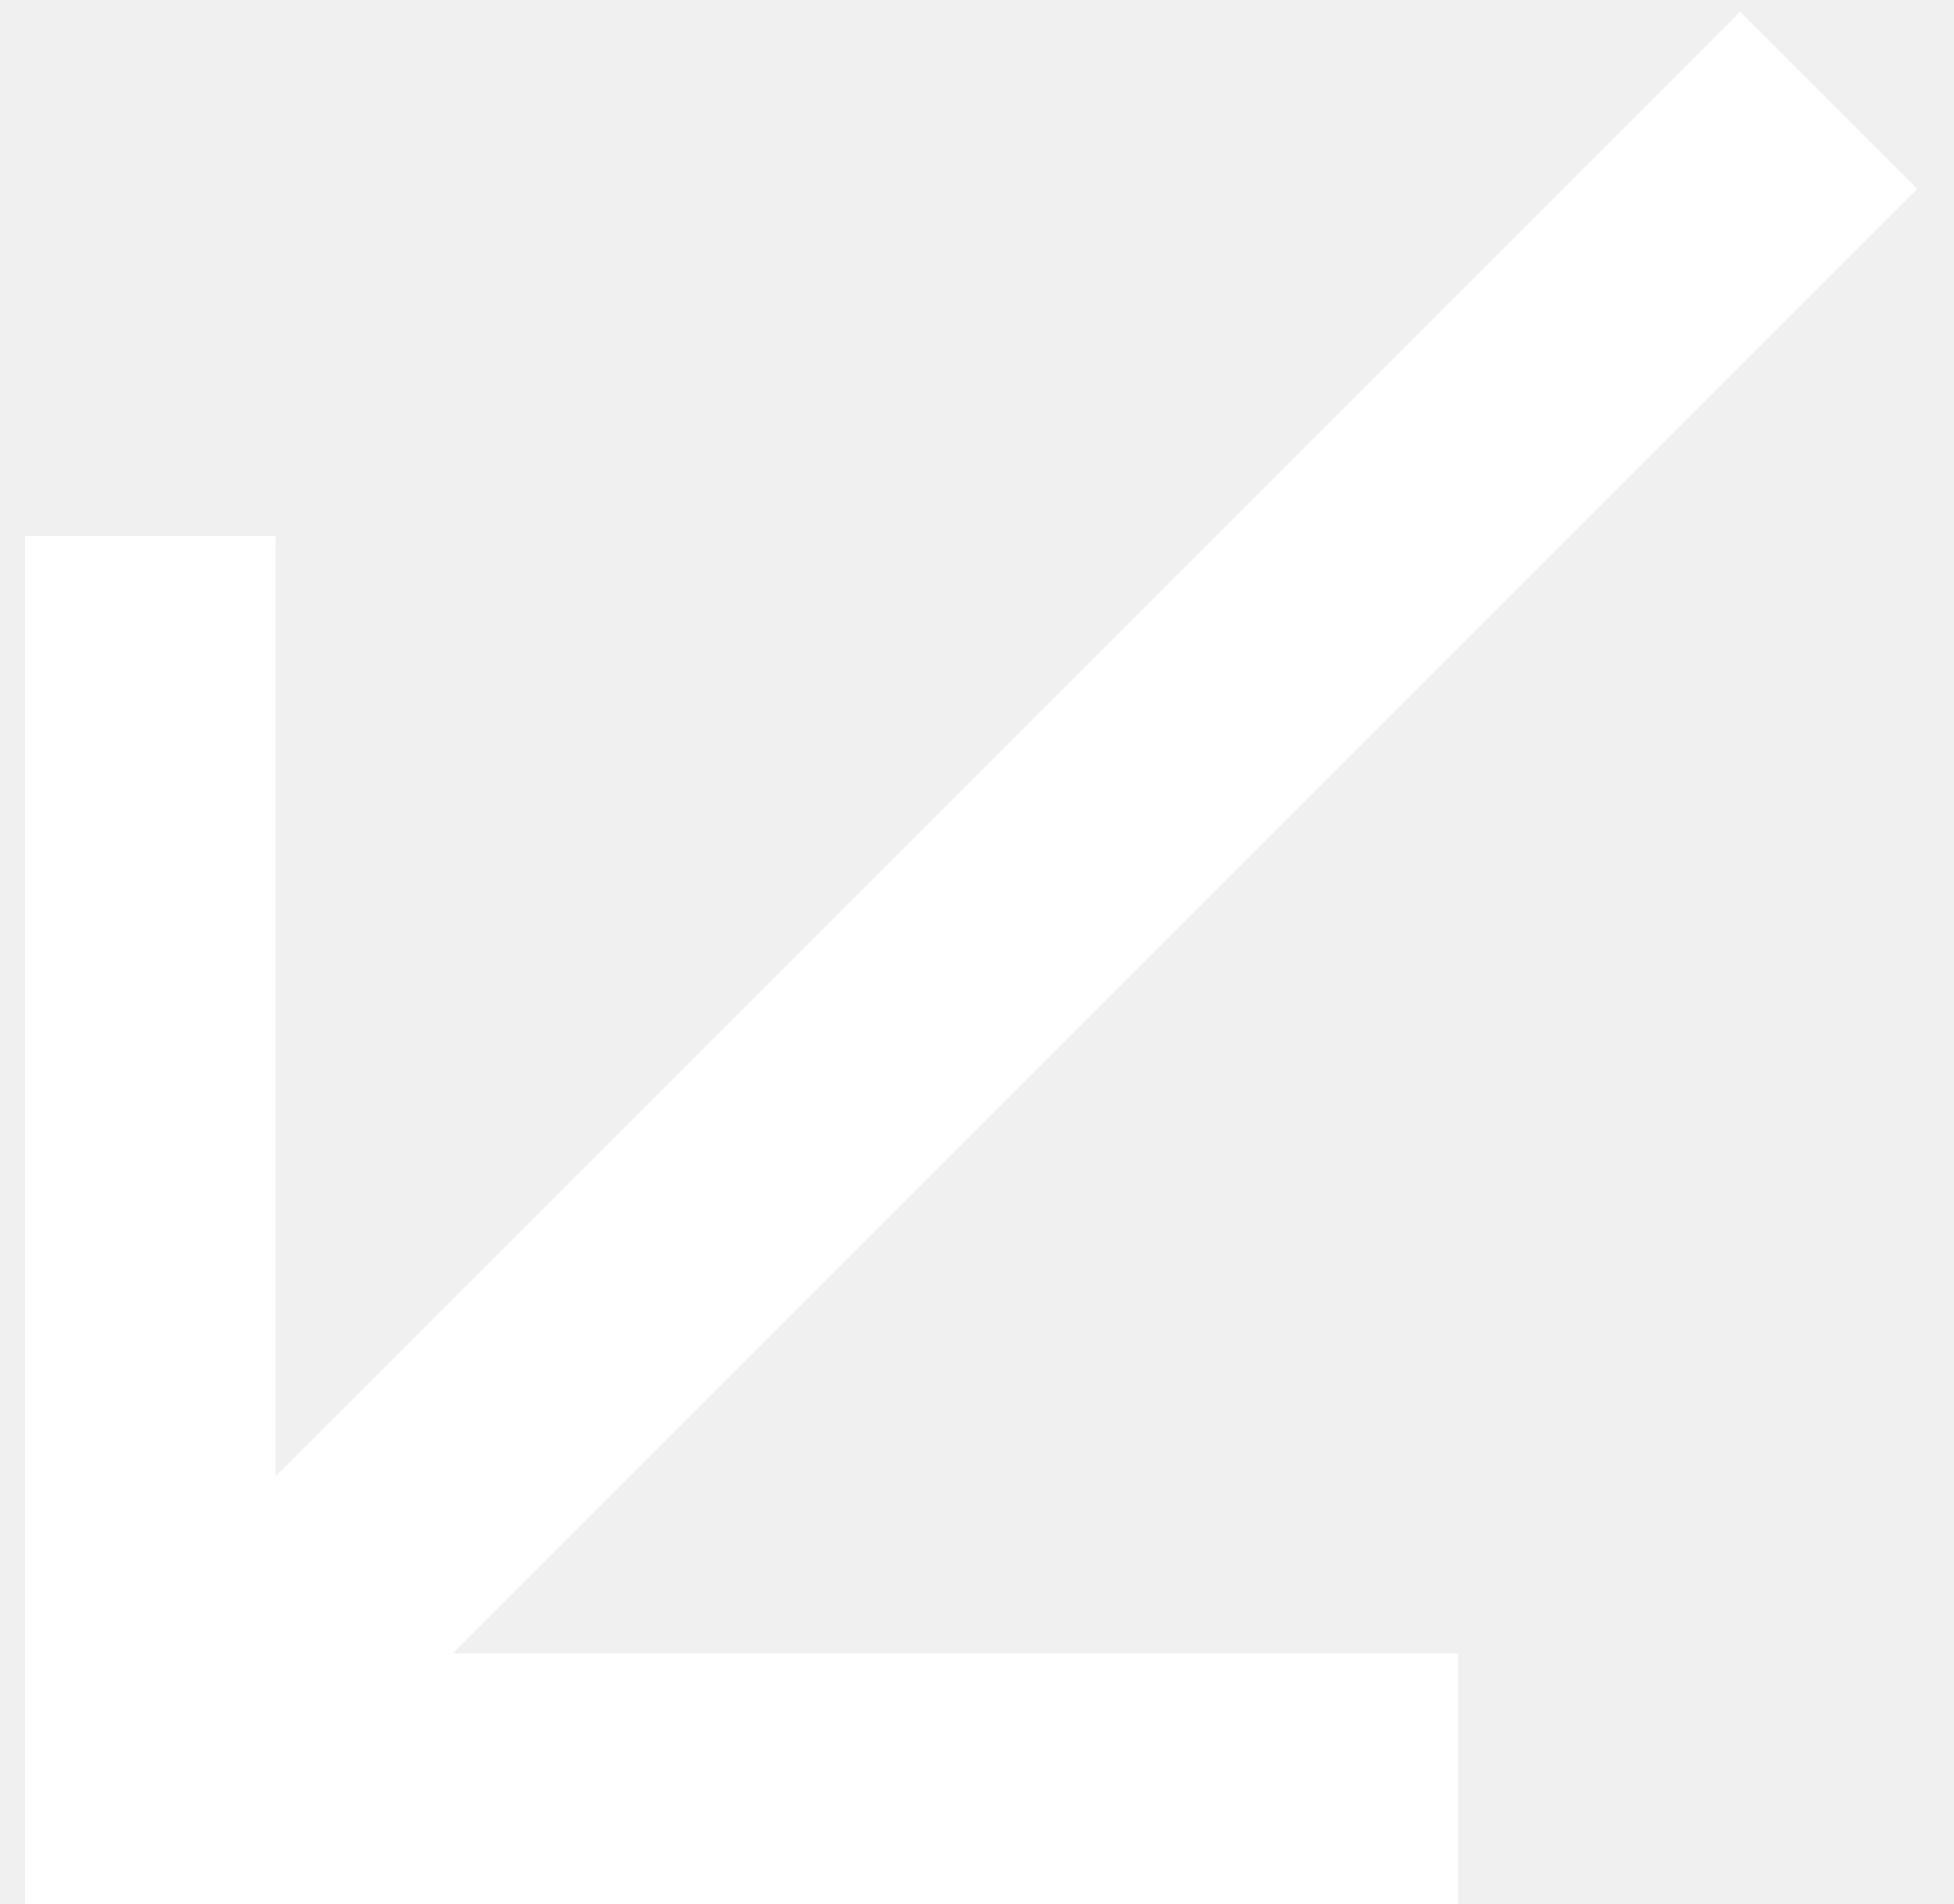
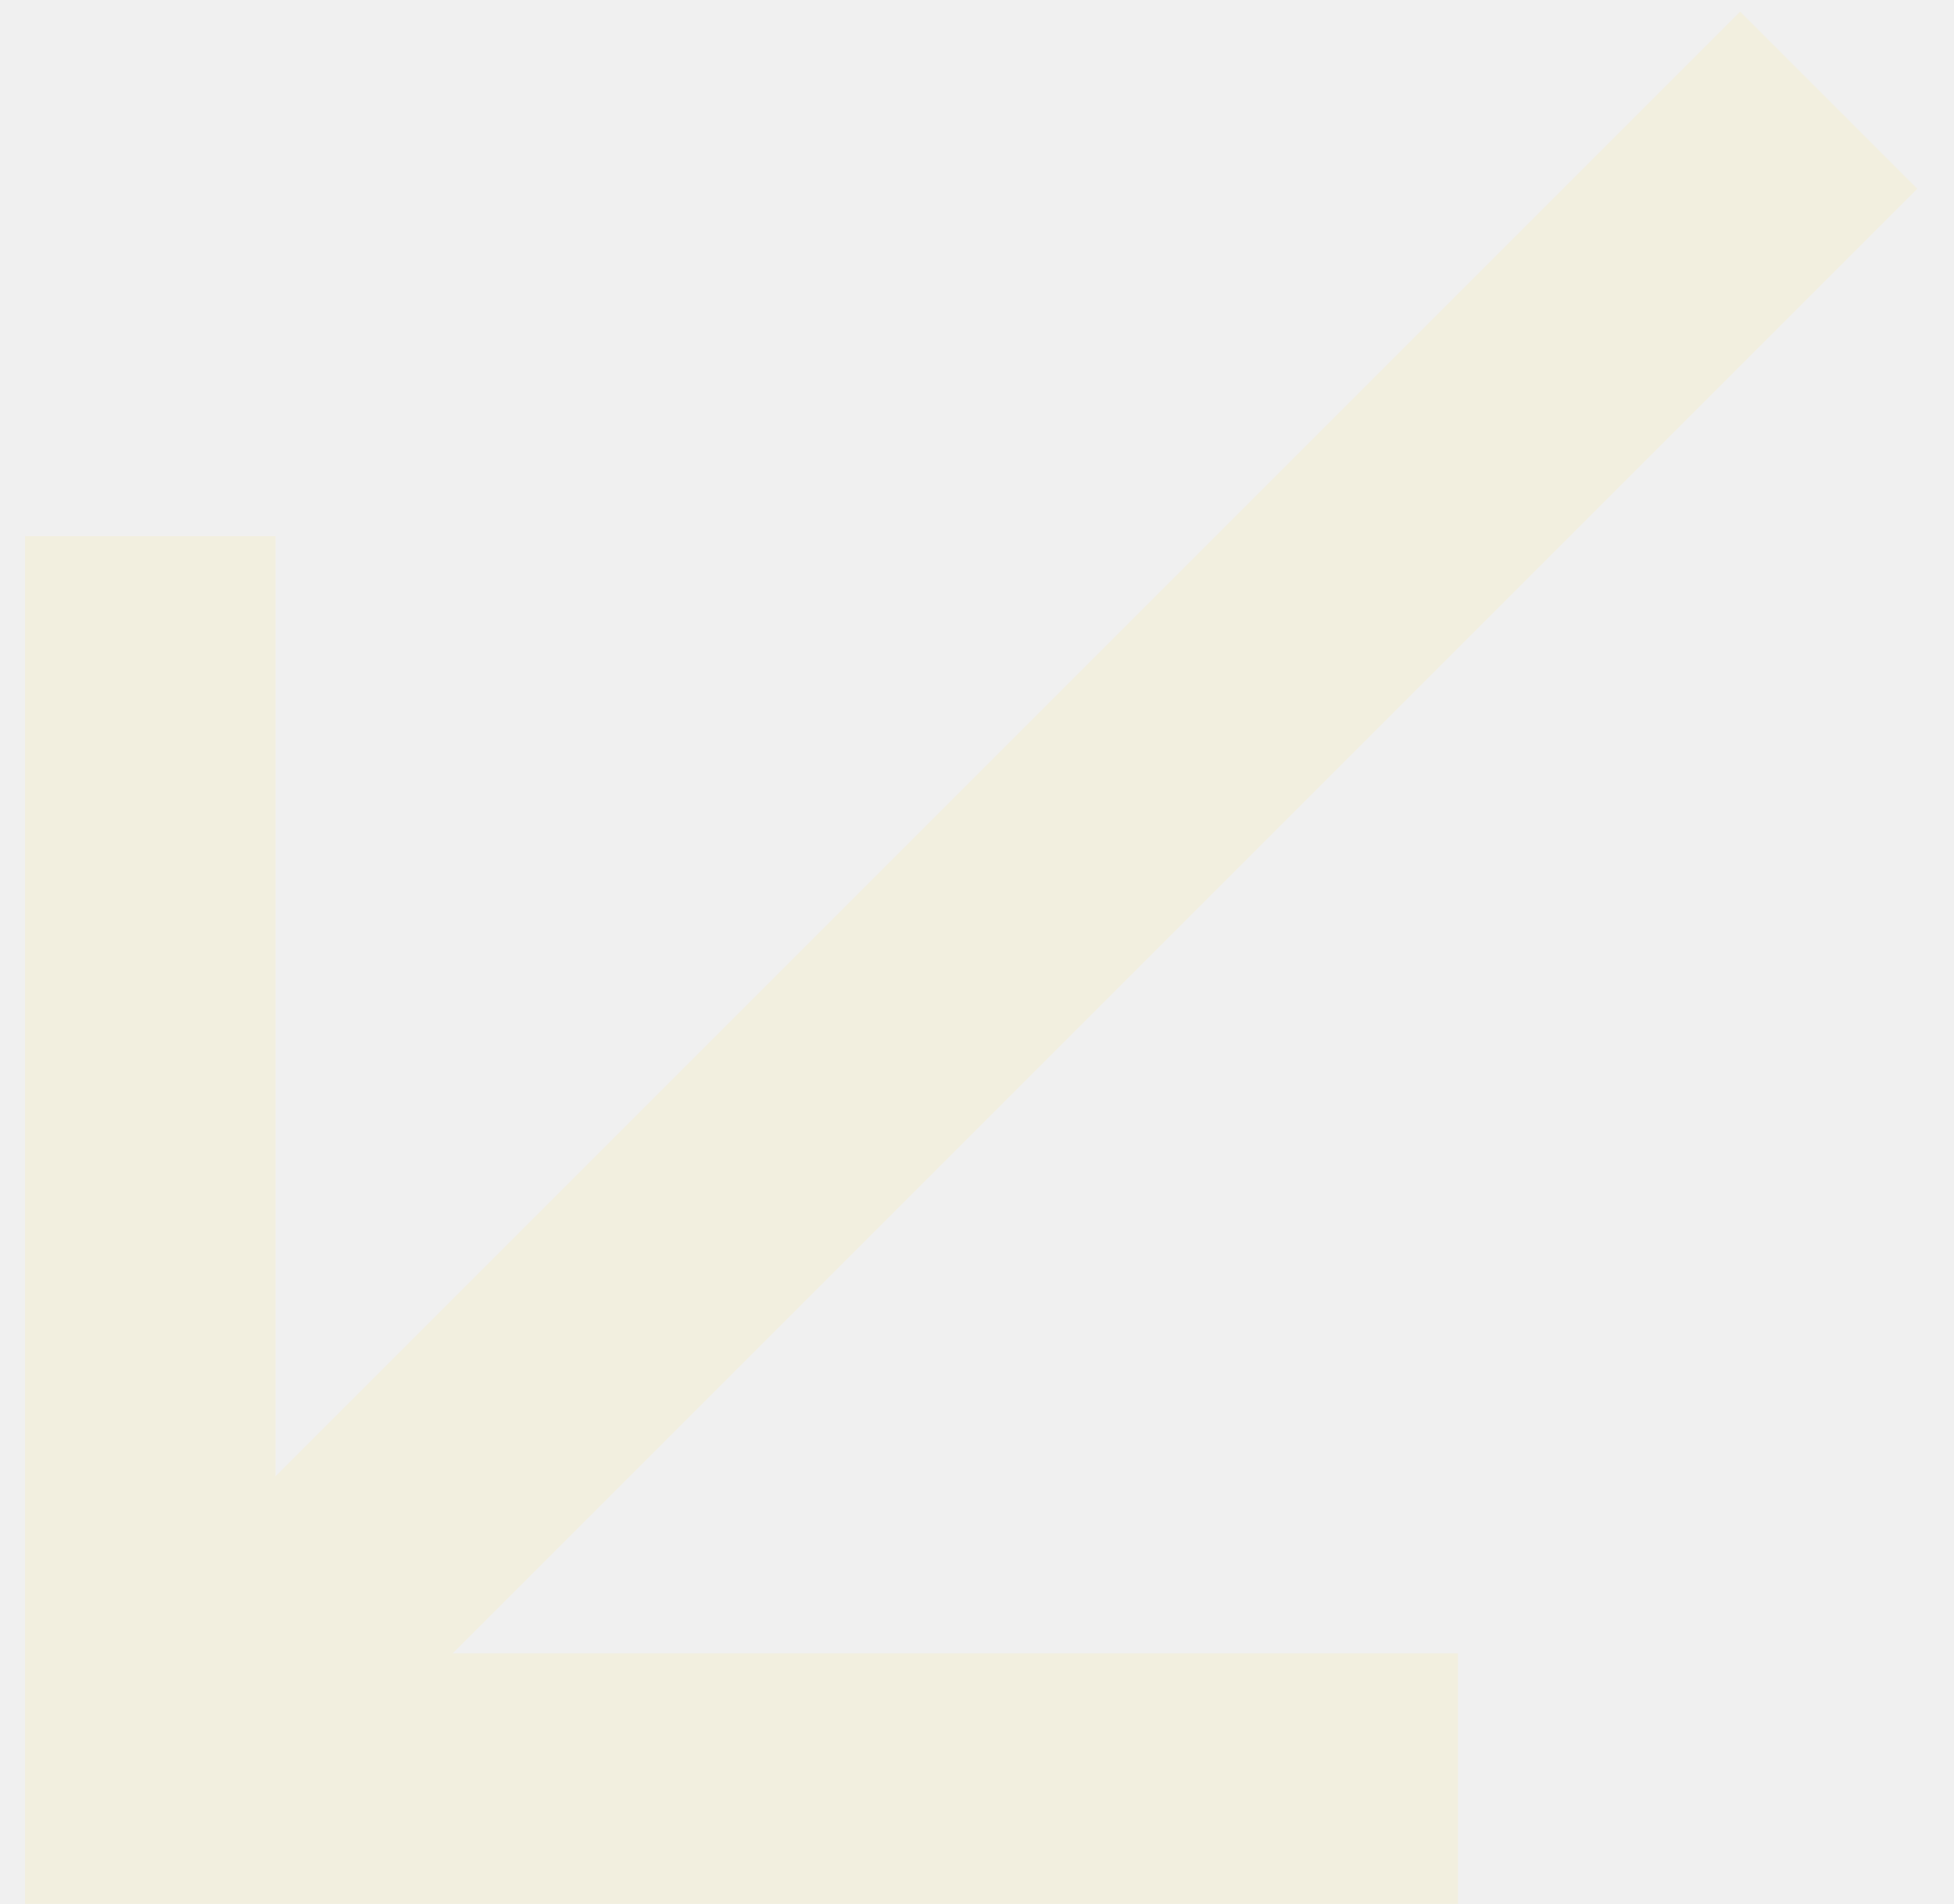
<svg xmlns="http://www.w3.org/2000/svg" id="Calque_1" version="1.1" viewBox="0 0 39 38">
  <defs>
    <style>
      .st0 {
        fill: none;
-         stroke: #fff;
+         stroke: #F2EFDF;
        stroke-width: 5px;
      }
    </style>
  </defs>
  <path class="st0" d="M36.5,2L4.2,34.3" />
  <path class="st0" d="M3,10.7v24.8h26.1" />
</svg>
